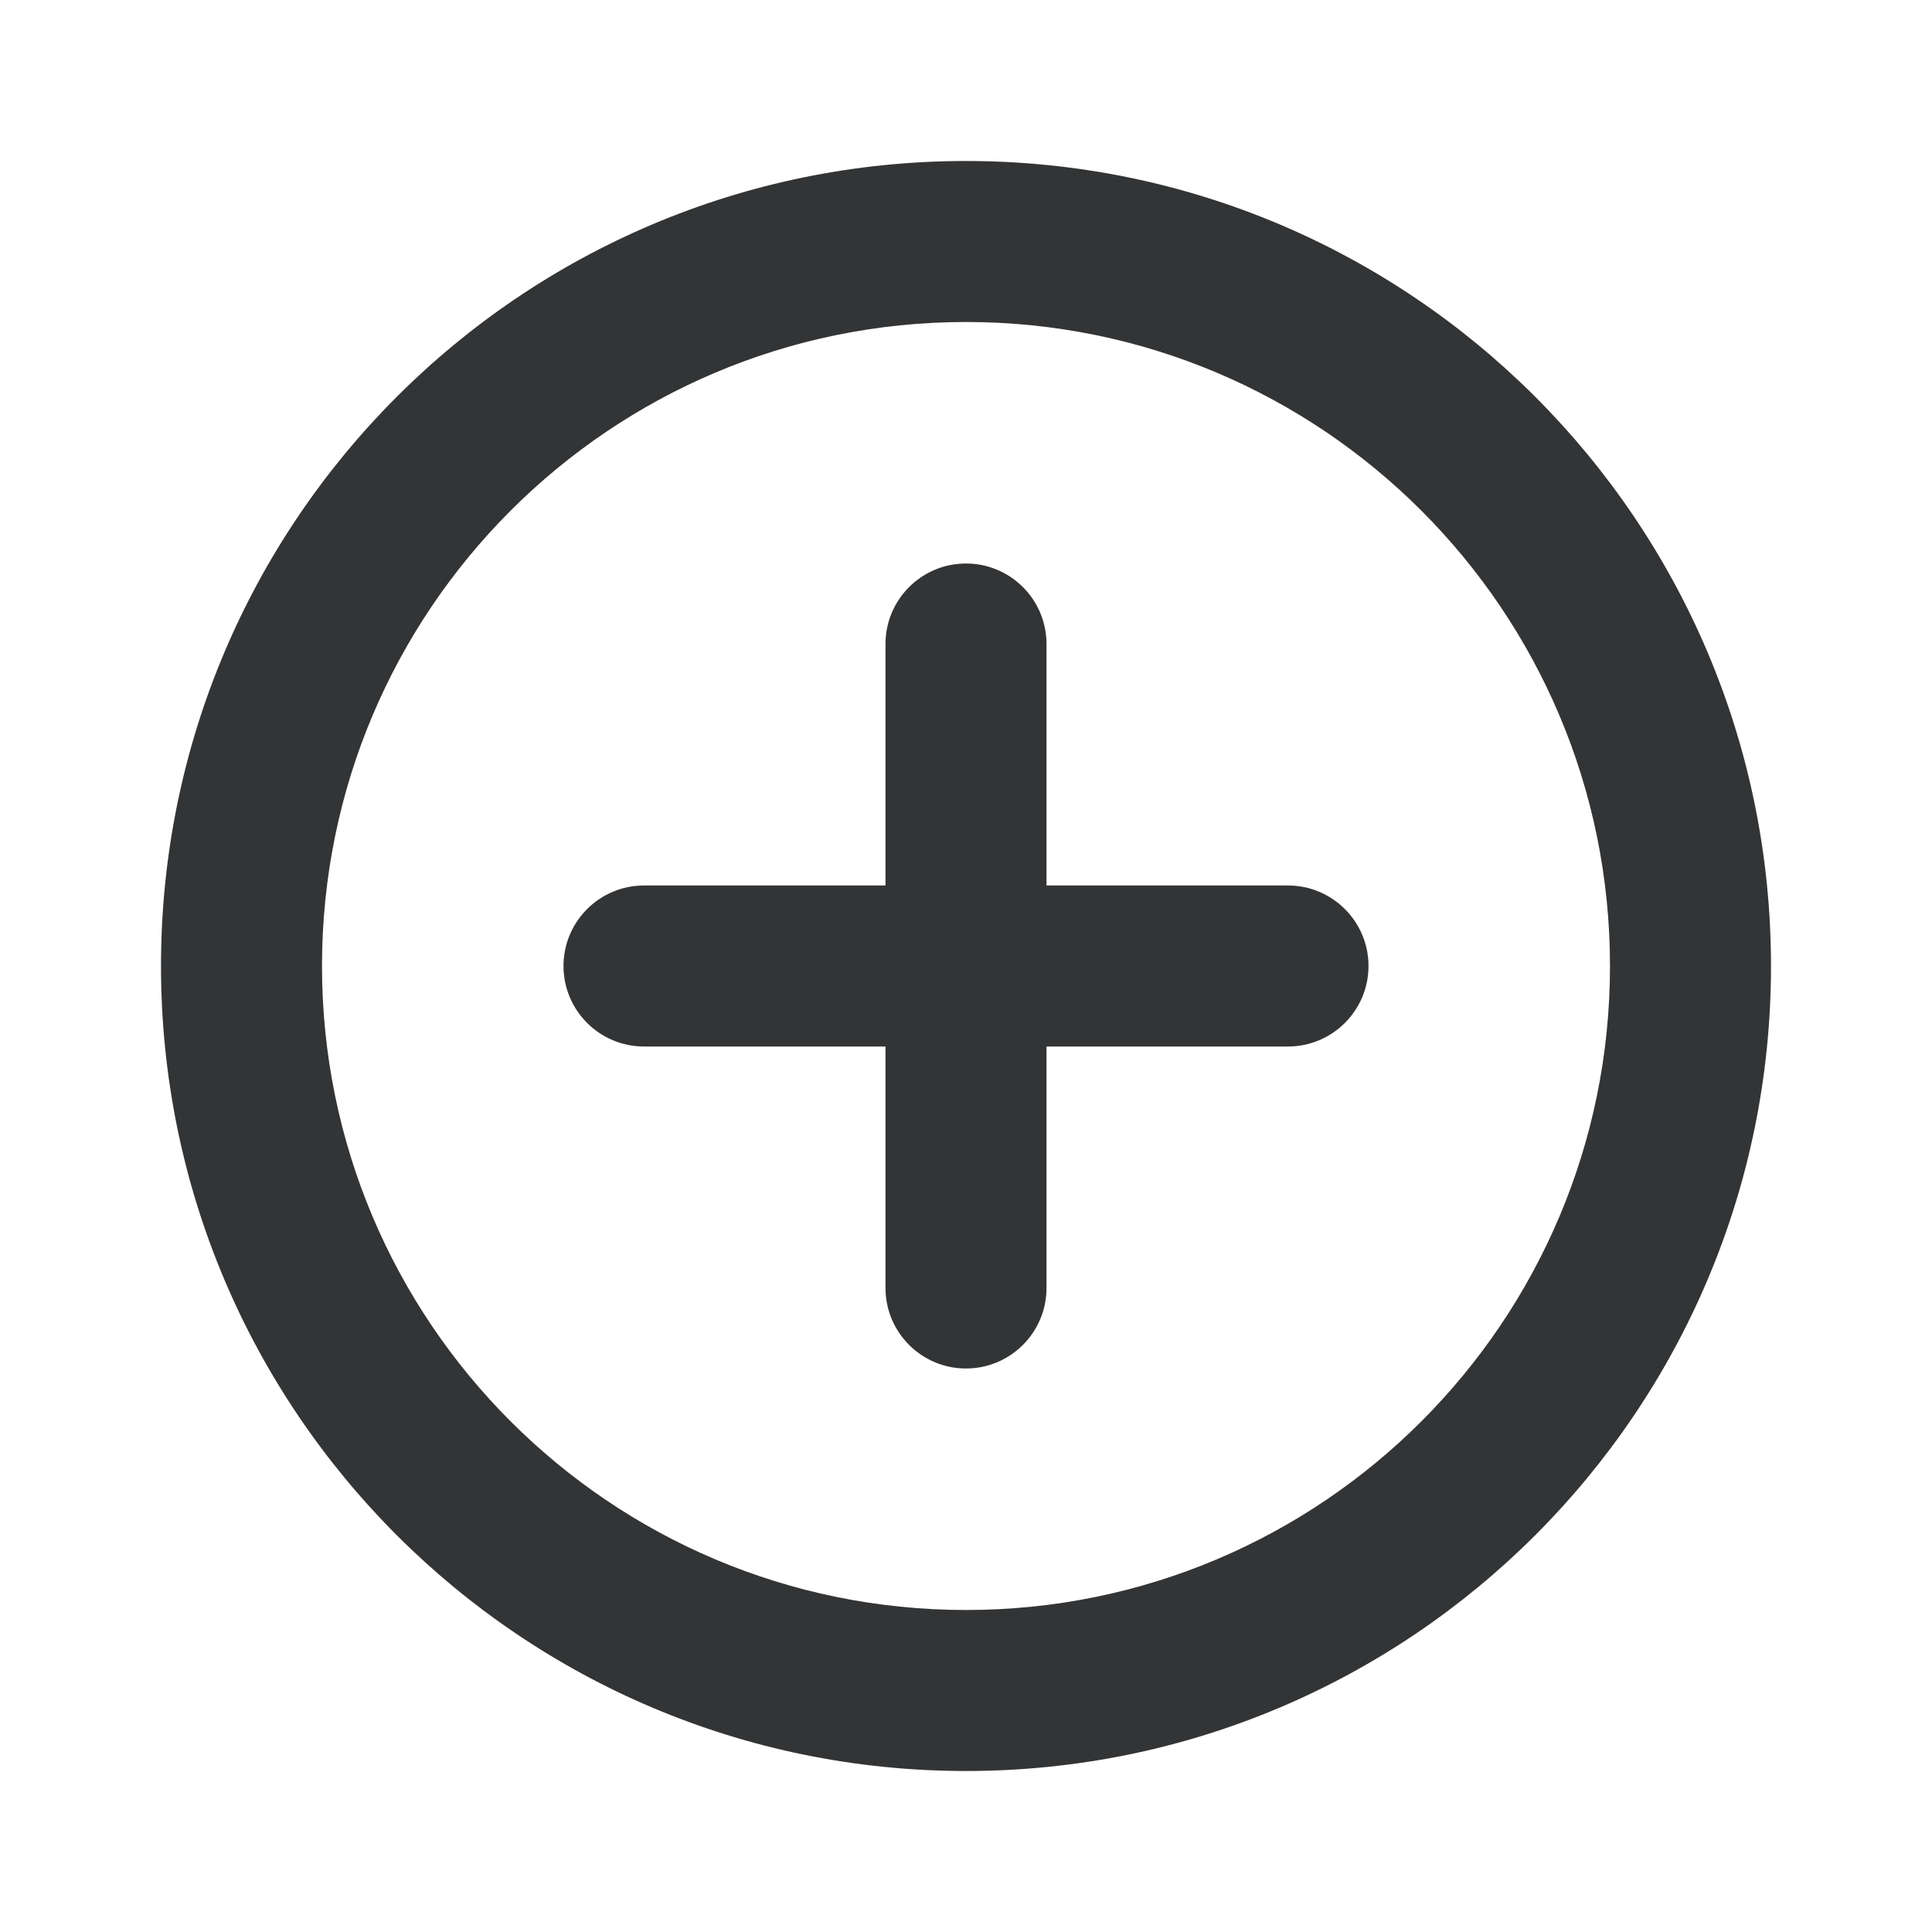
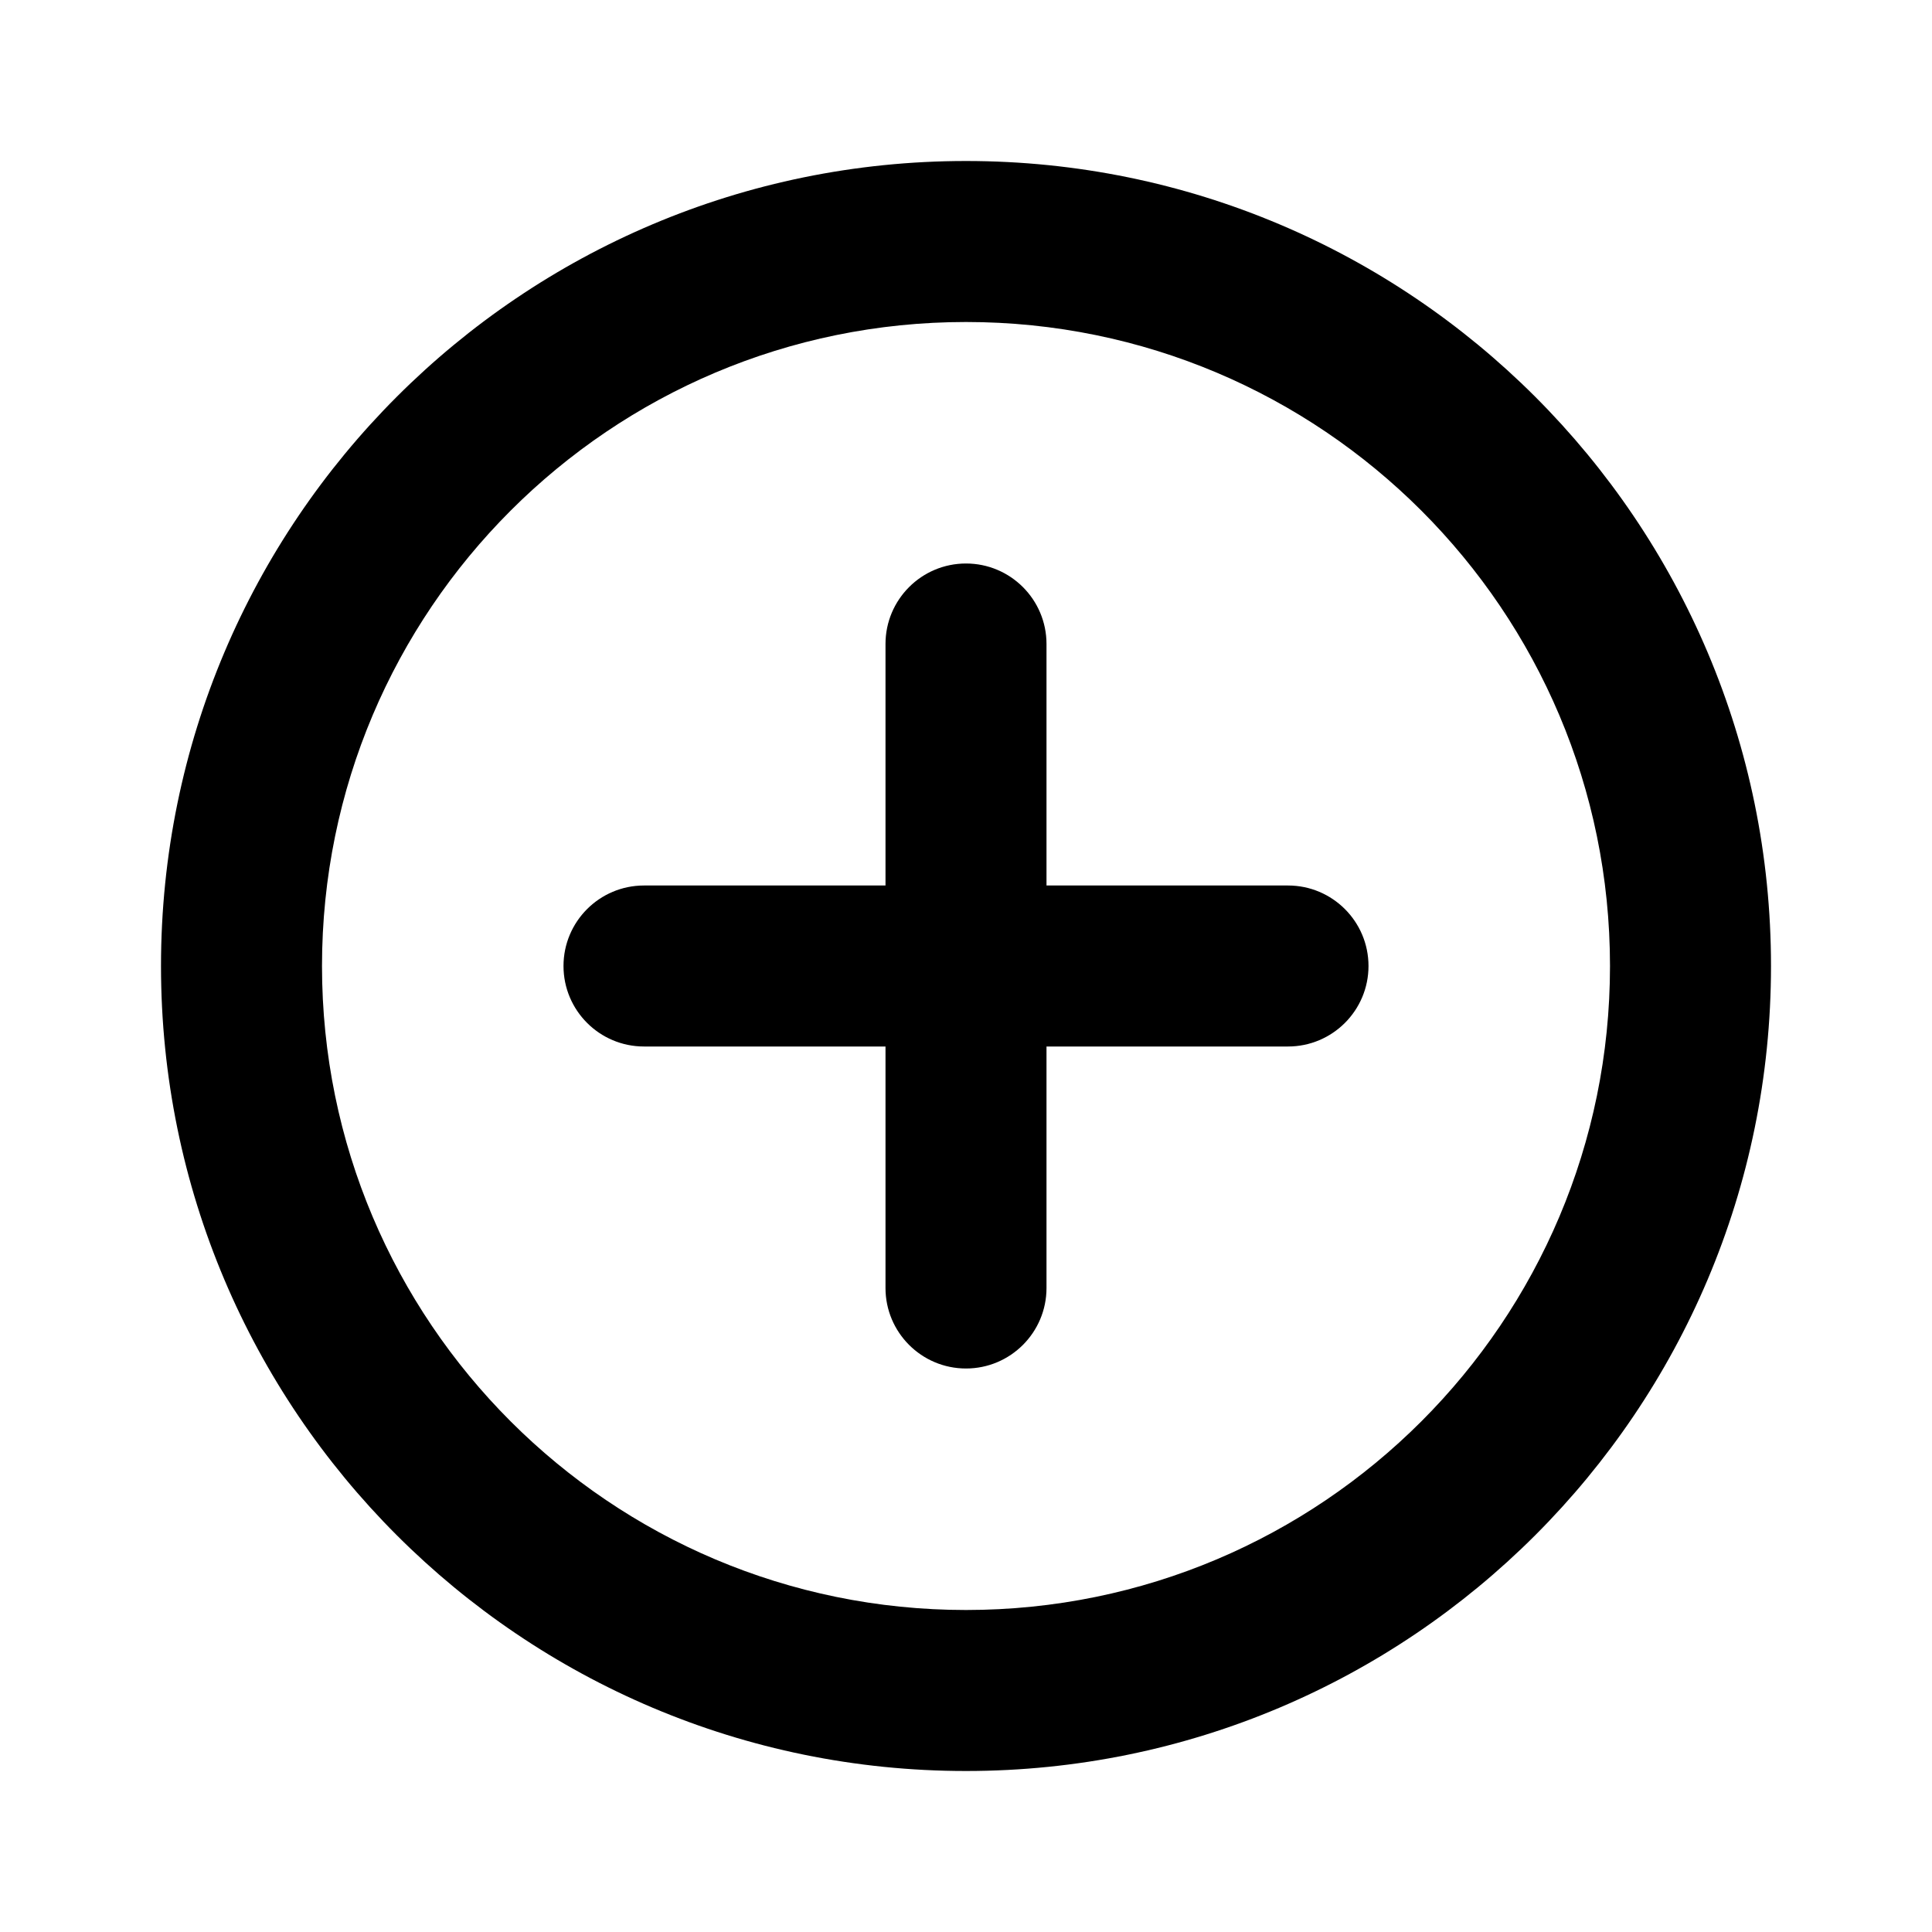
<svg xmlns="http://www.w3.org/2000/svg" width="24" height="24" viewBox="0 0 24 24" fill="none">
-   <path fill-rule="evenodd" clip-rule="evenodd" d="M20 12C20 16.418 16.418 20 12 20C7.582 20 4 16.418 4 12C4 7.582 7.582 4 12 4C16.418 4 20 7.582 20 12ZM22 12C22 17.523 17.523 22 12 22C6.477 22 2 17.523 2 12C2 6.477 6.477 2 12 2C17.523 2 22 6.477 22 12ZM13 8C13 7.448 12.552 7 12 7C11.448 7 11 7.448 11 8V11H8C7.448 11 7 11.448 7 12C7 12.552 7.448 13 8 13H11L11 16C11 16.552 11.448 17 12 17C12.552 17 13 16.552 13 16L13 13L16 13C16.552 13 17 12.552 17 12C17 11.448 16.552 11 16 11L13 11V8Z" fill="#333435" />
+   <path fill-rule="evenodd" clip-rule="evenodd" d="M20 12C20 16.418 16.418 20 12 20C7.582 20 4 16.418 4 12C4 7.582 7.582 4 12 4C16.418 4 20 7.582 20 12ZM22 12C22 17.523 17.523 22 12 22C6.477 22 2 17.523 2 12C2 6.477 6.477 2 12 2C17.523 2 22 6.477 22 12ZM13 8C13 7.448 12.552 7 12 7C11.448 7 11 7.448 11 8V11H8C7.448 11 7 11.448 7 12C7 12.552 7.448 13 8 13H11L11 16C11 16.552 11.448 17 12 17C12.552 17 13 16.552 13 16L13 13L16 13C16.552 13 17 12.552 17 12C17 11.448 16.552 11 16 11L13 11V8Z" fill="currentColor" />
</svg>
